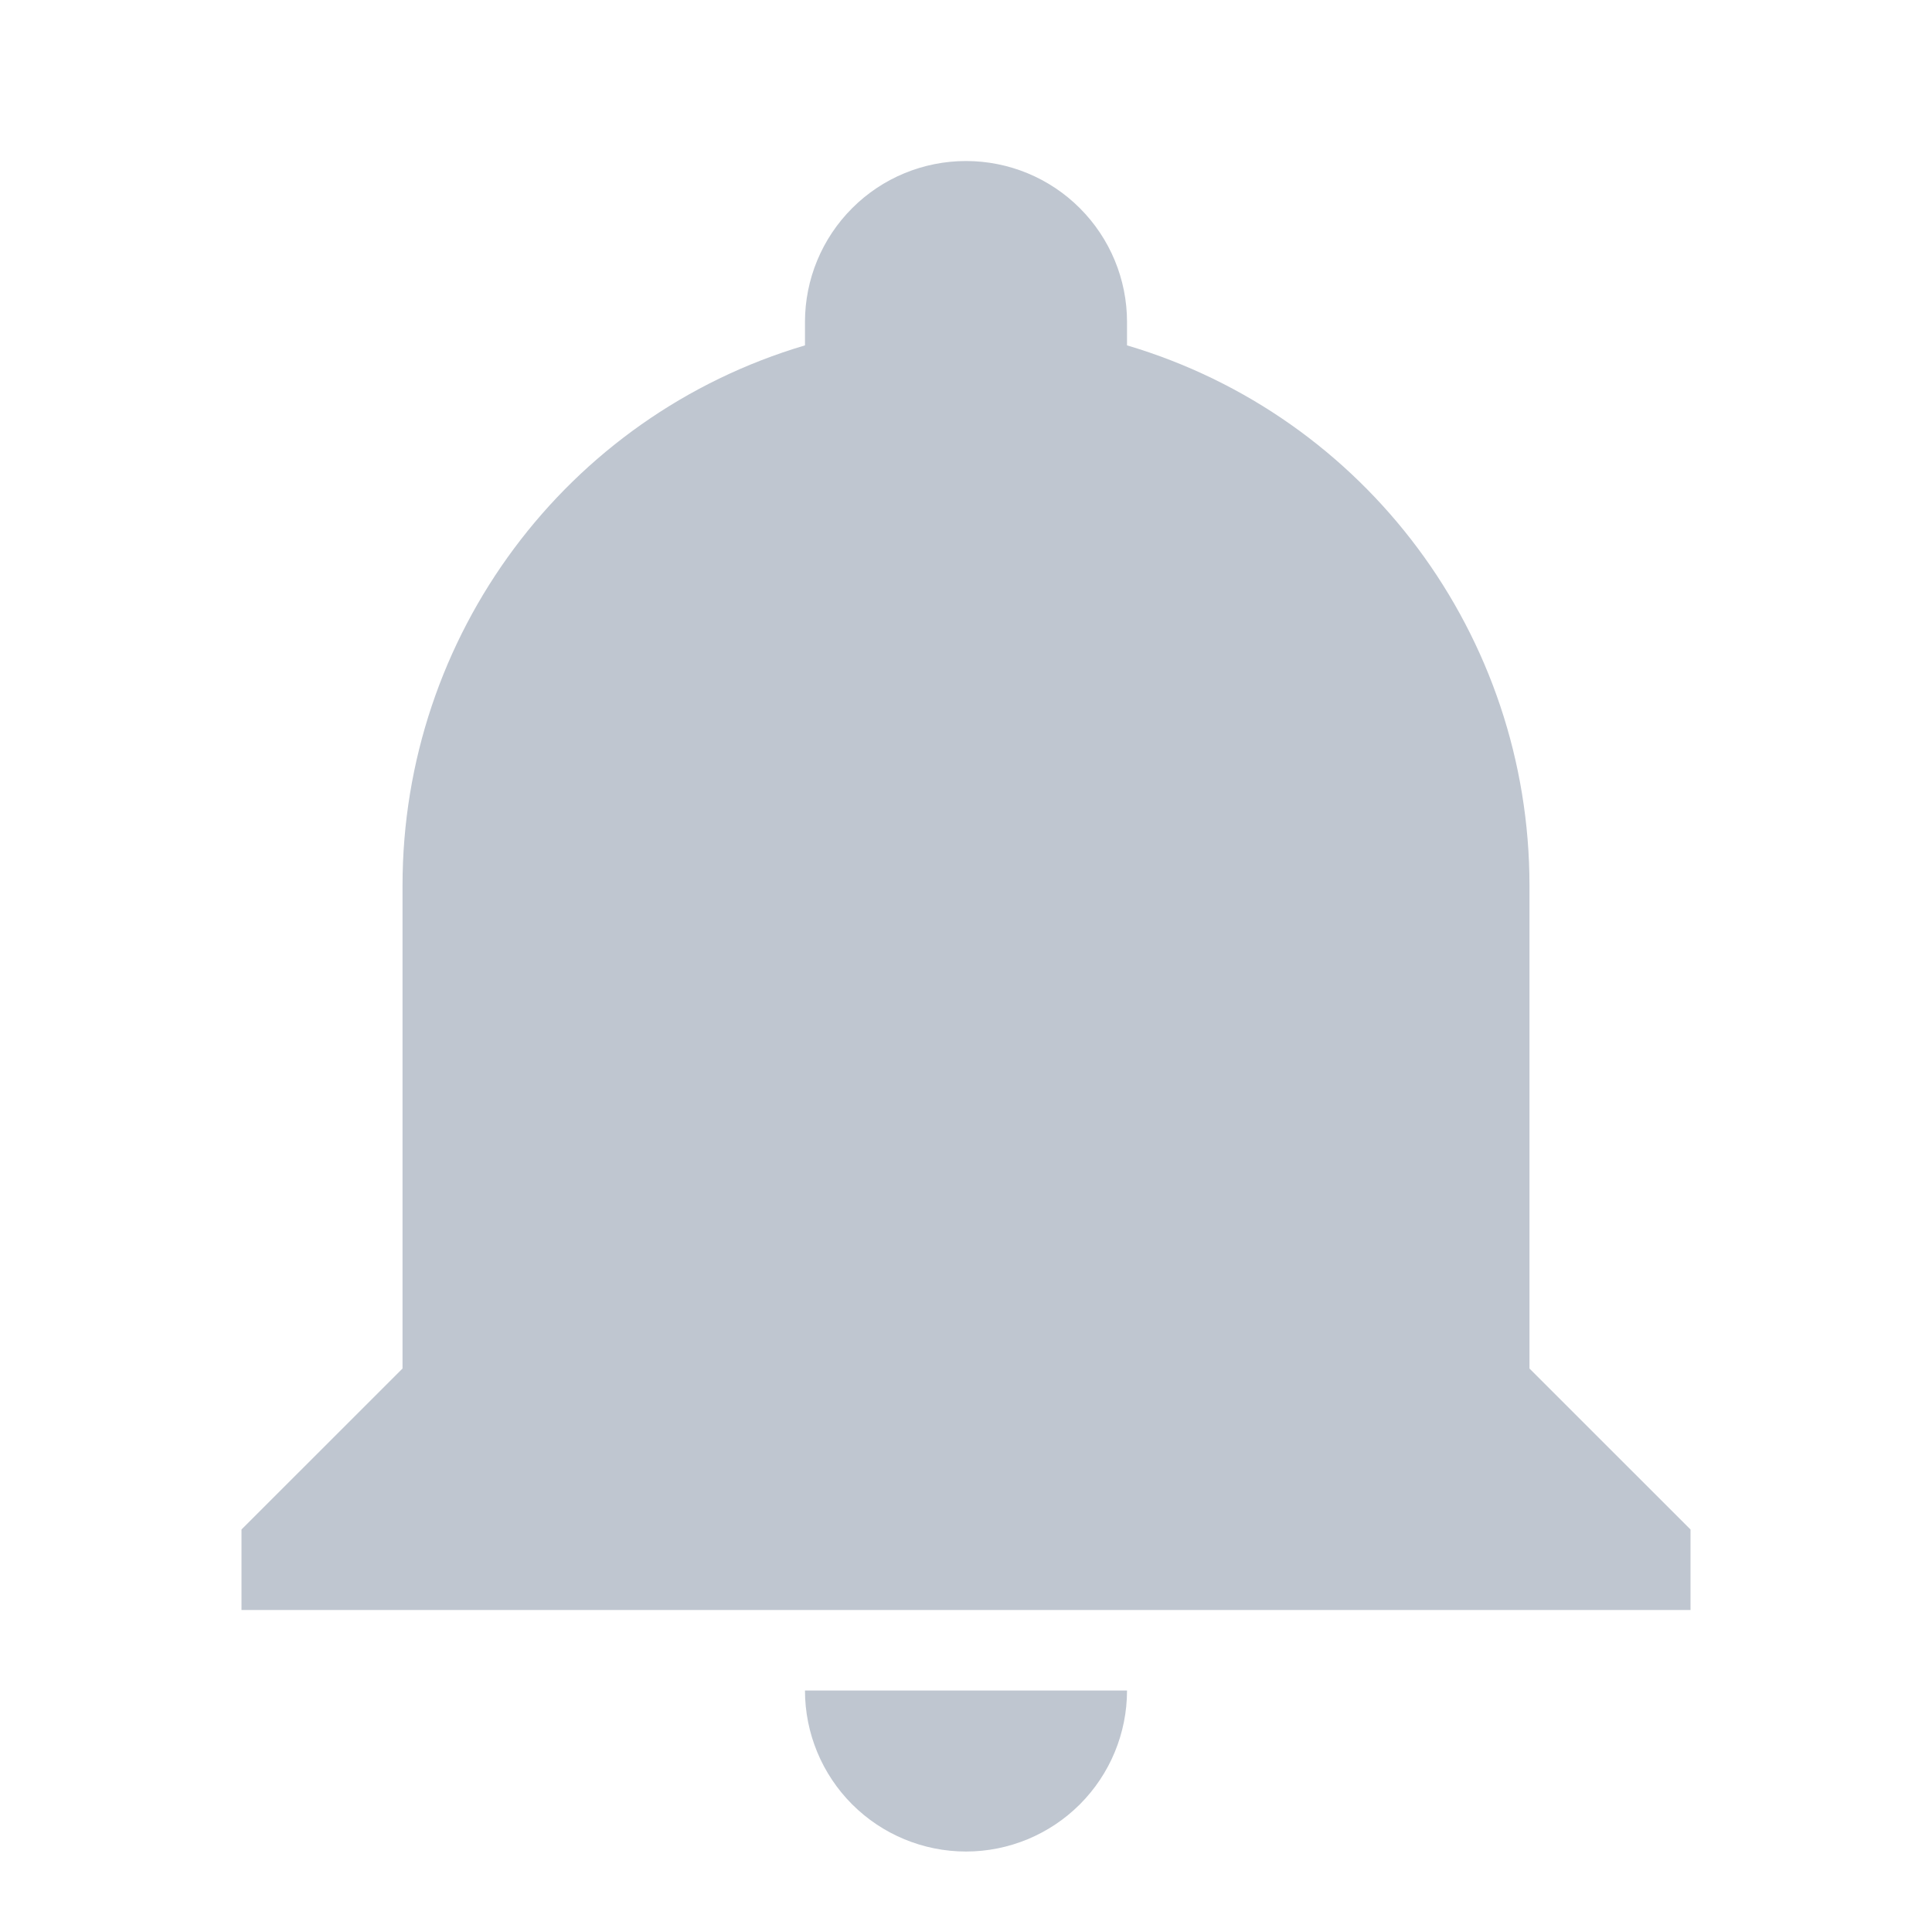
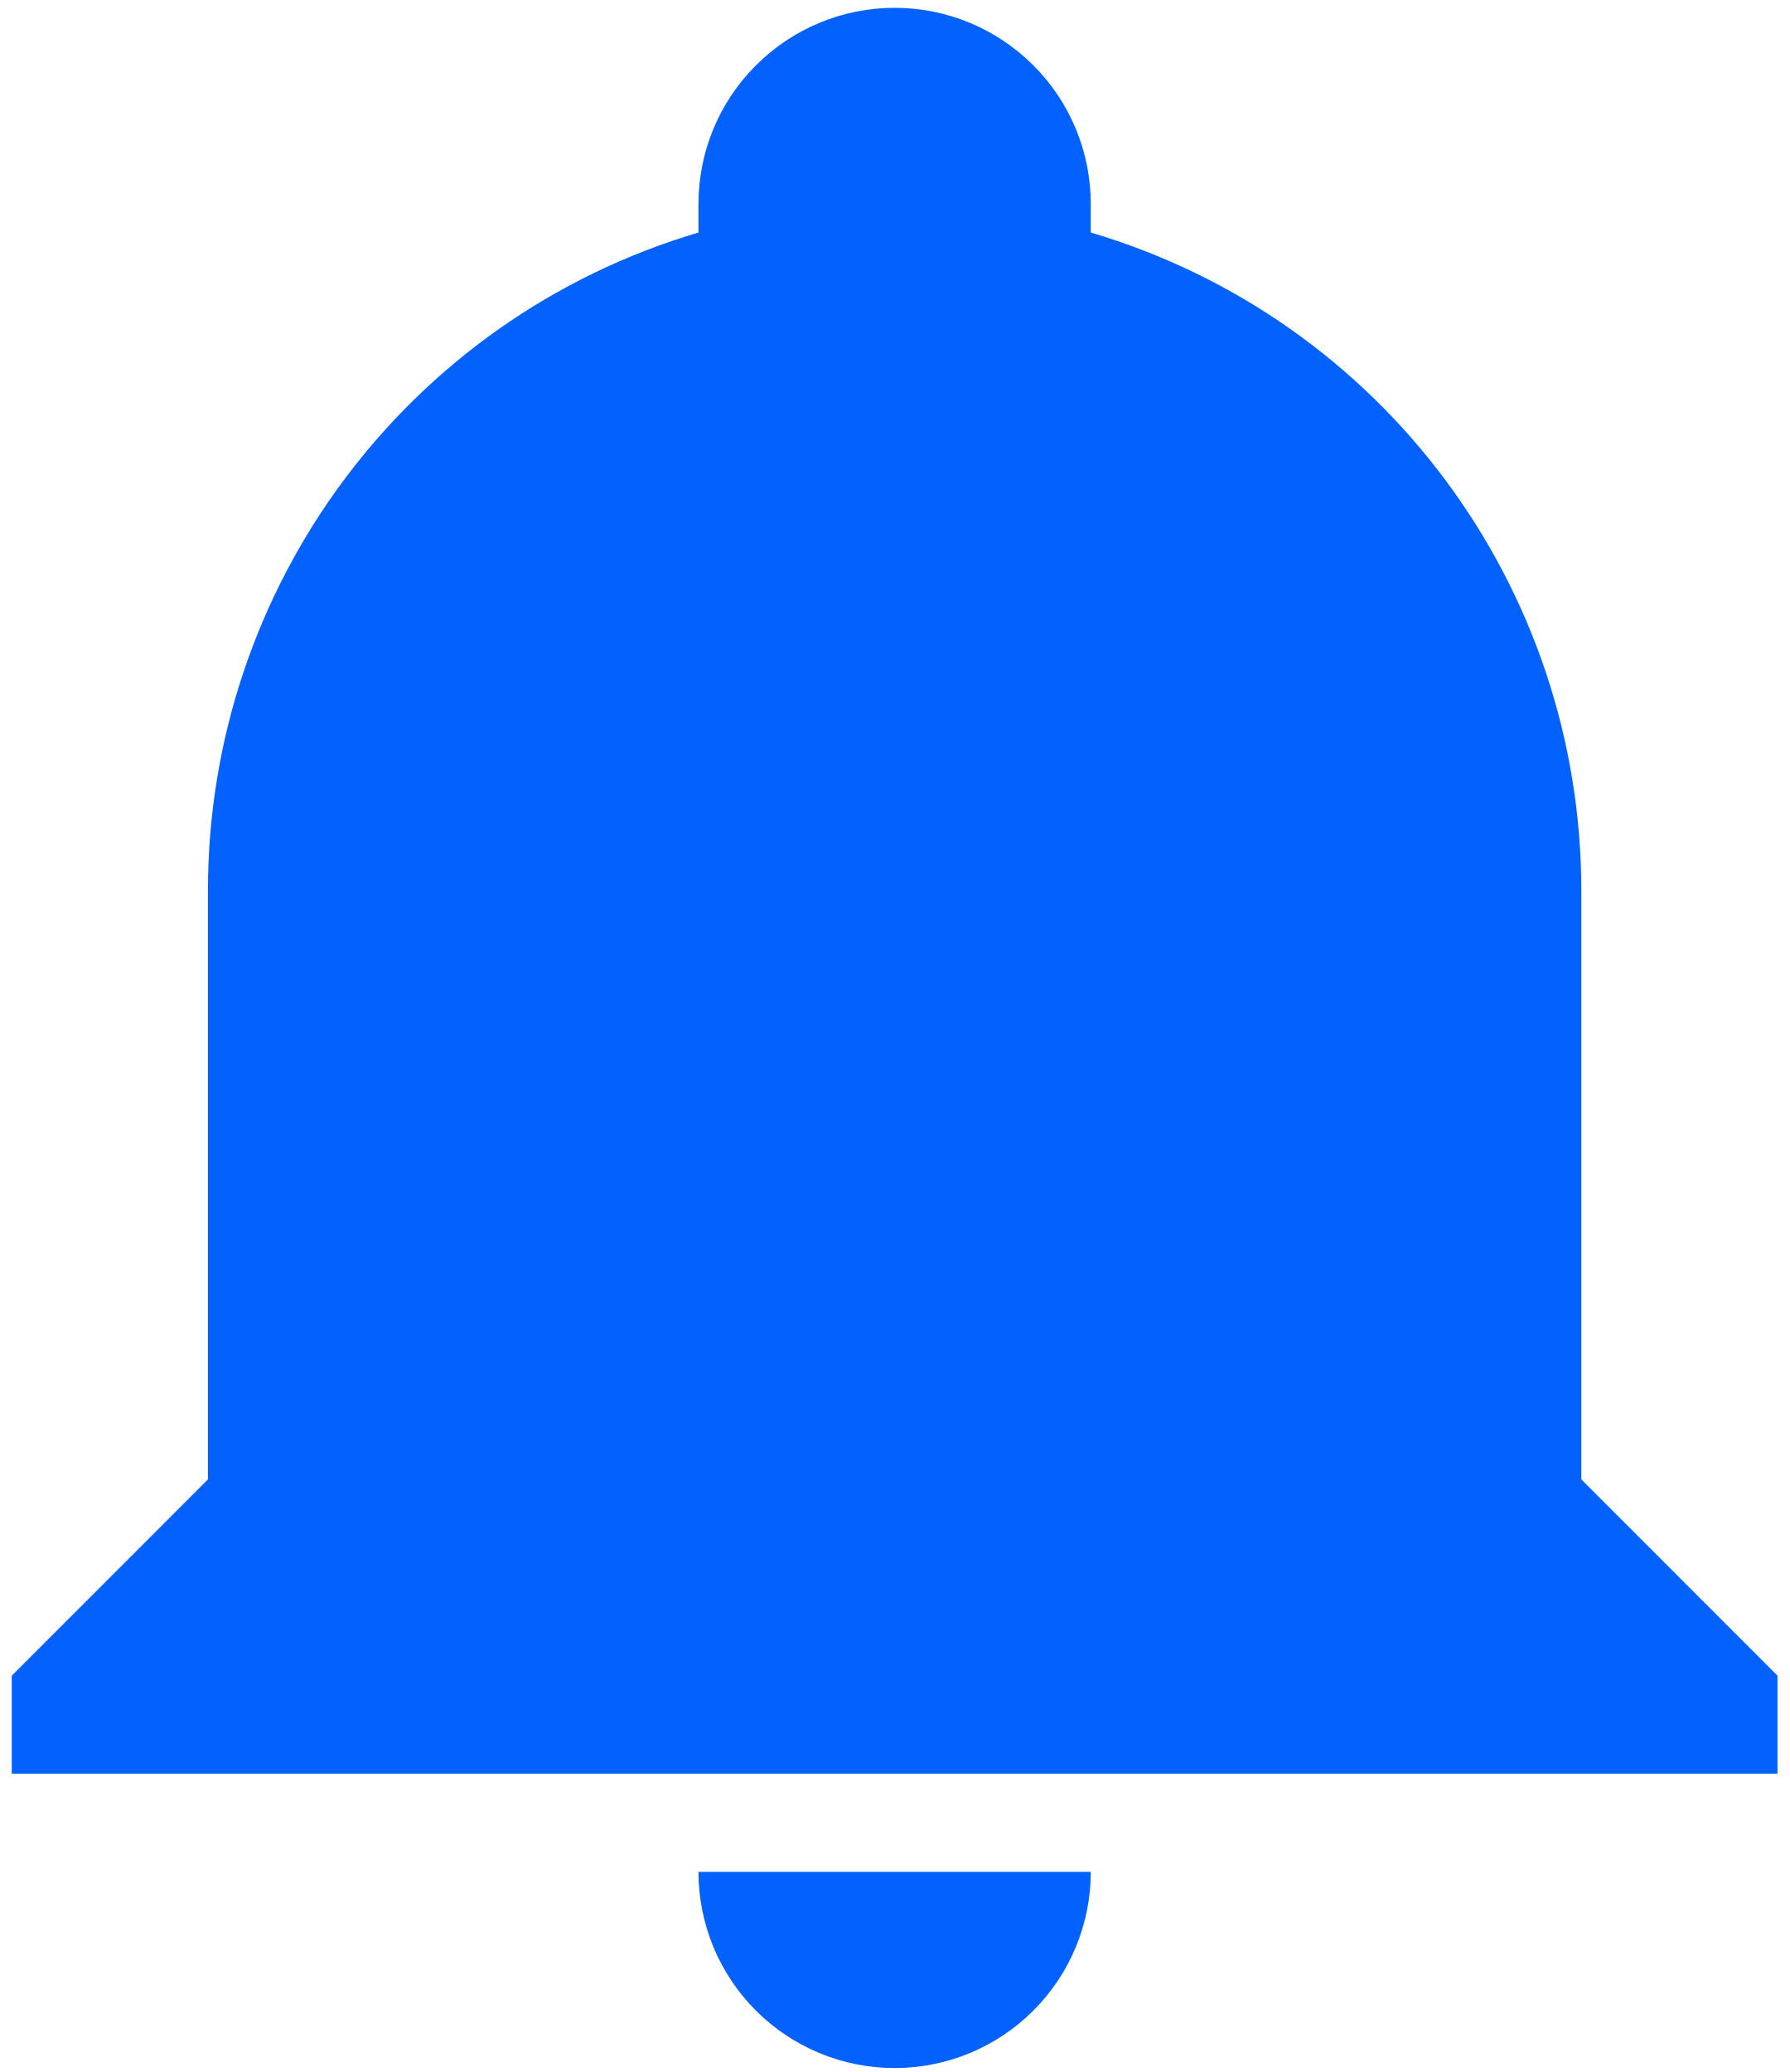
- <svg xmlns="http://www.w3.org/2000/svg" width="29" height="29" viewBox="0 0 29 29" fill="none">
-   <path d="M25.375 22.958V24.167H3.625V22.958L6.042 20.542V13.292C6.042 9.546 8.495 6.247 12.083 5.184V4.833C12.083 4.192 12.338 3.578 12.791 3.125C13.244 2.671 13.859 2.417 14.5 2.417C15.141 2.417 15.756 2.671 16.209 3.125C16.662 3.578 16.917 4.192 16.917 4.833V5.184C20.505 6.247 22.958 9.546 22.958 13.292V20.542L25.375 22.958ZM16.917 25.375C16.917 26.016 16.662 26.631 16.209 27.084C15.756 27.537 15.141 27.792 14.5 27.792C13.859 27.792 13.244 27.537 12.791 27.084C12.338 26.631 12.083 26.016 12.083 25.375" fill="#BFC6D0" />
+ <svg xmlns="http://www.w3.org/2000/svg" width="19" height="22" viewBox="0 0 19 22" fill="none">
+   <path d="M18.875 17.792V18.833H0.125V17.792L2.208 15.708V9.458C2.208 6.229 4.323 3.385 7.417 2.469V2.167C7.417 1.614 7.636 1.084 8.027 0.694C8.418 0.303 8.947 0.083 9.5 0.083C10.053 0.083 10.582 0.303 10.973 0.694C11.364 1.084 11.583 1.614 11.583 2.167V2.469C14.677 3.385 16.792 6.229 16.792 9.458V15.708L18.875 17.792ZM11.583 19.875C11.583 20.427 11.364 20.957 10.973 21.348C10.582 21.739 10.053 21.958 9.5 21.958C8.947 21.958 8.418 21.739 8.027 21.348C7.636 20.957 7.417 20.427 7.417 19.875" fill="#0361FE" />
</svg>
